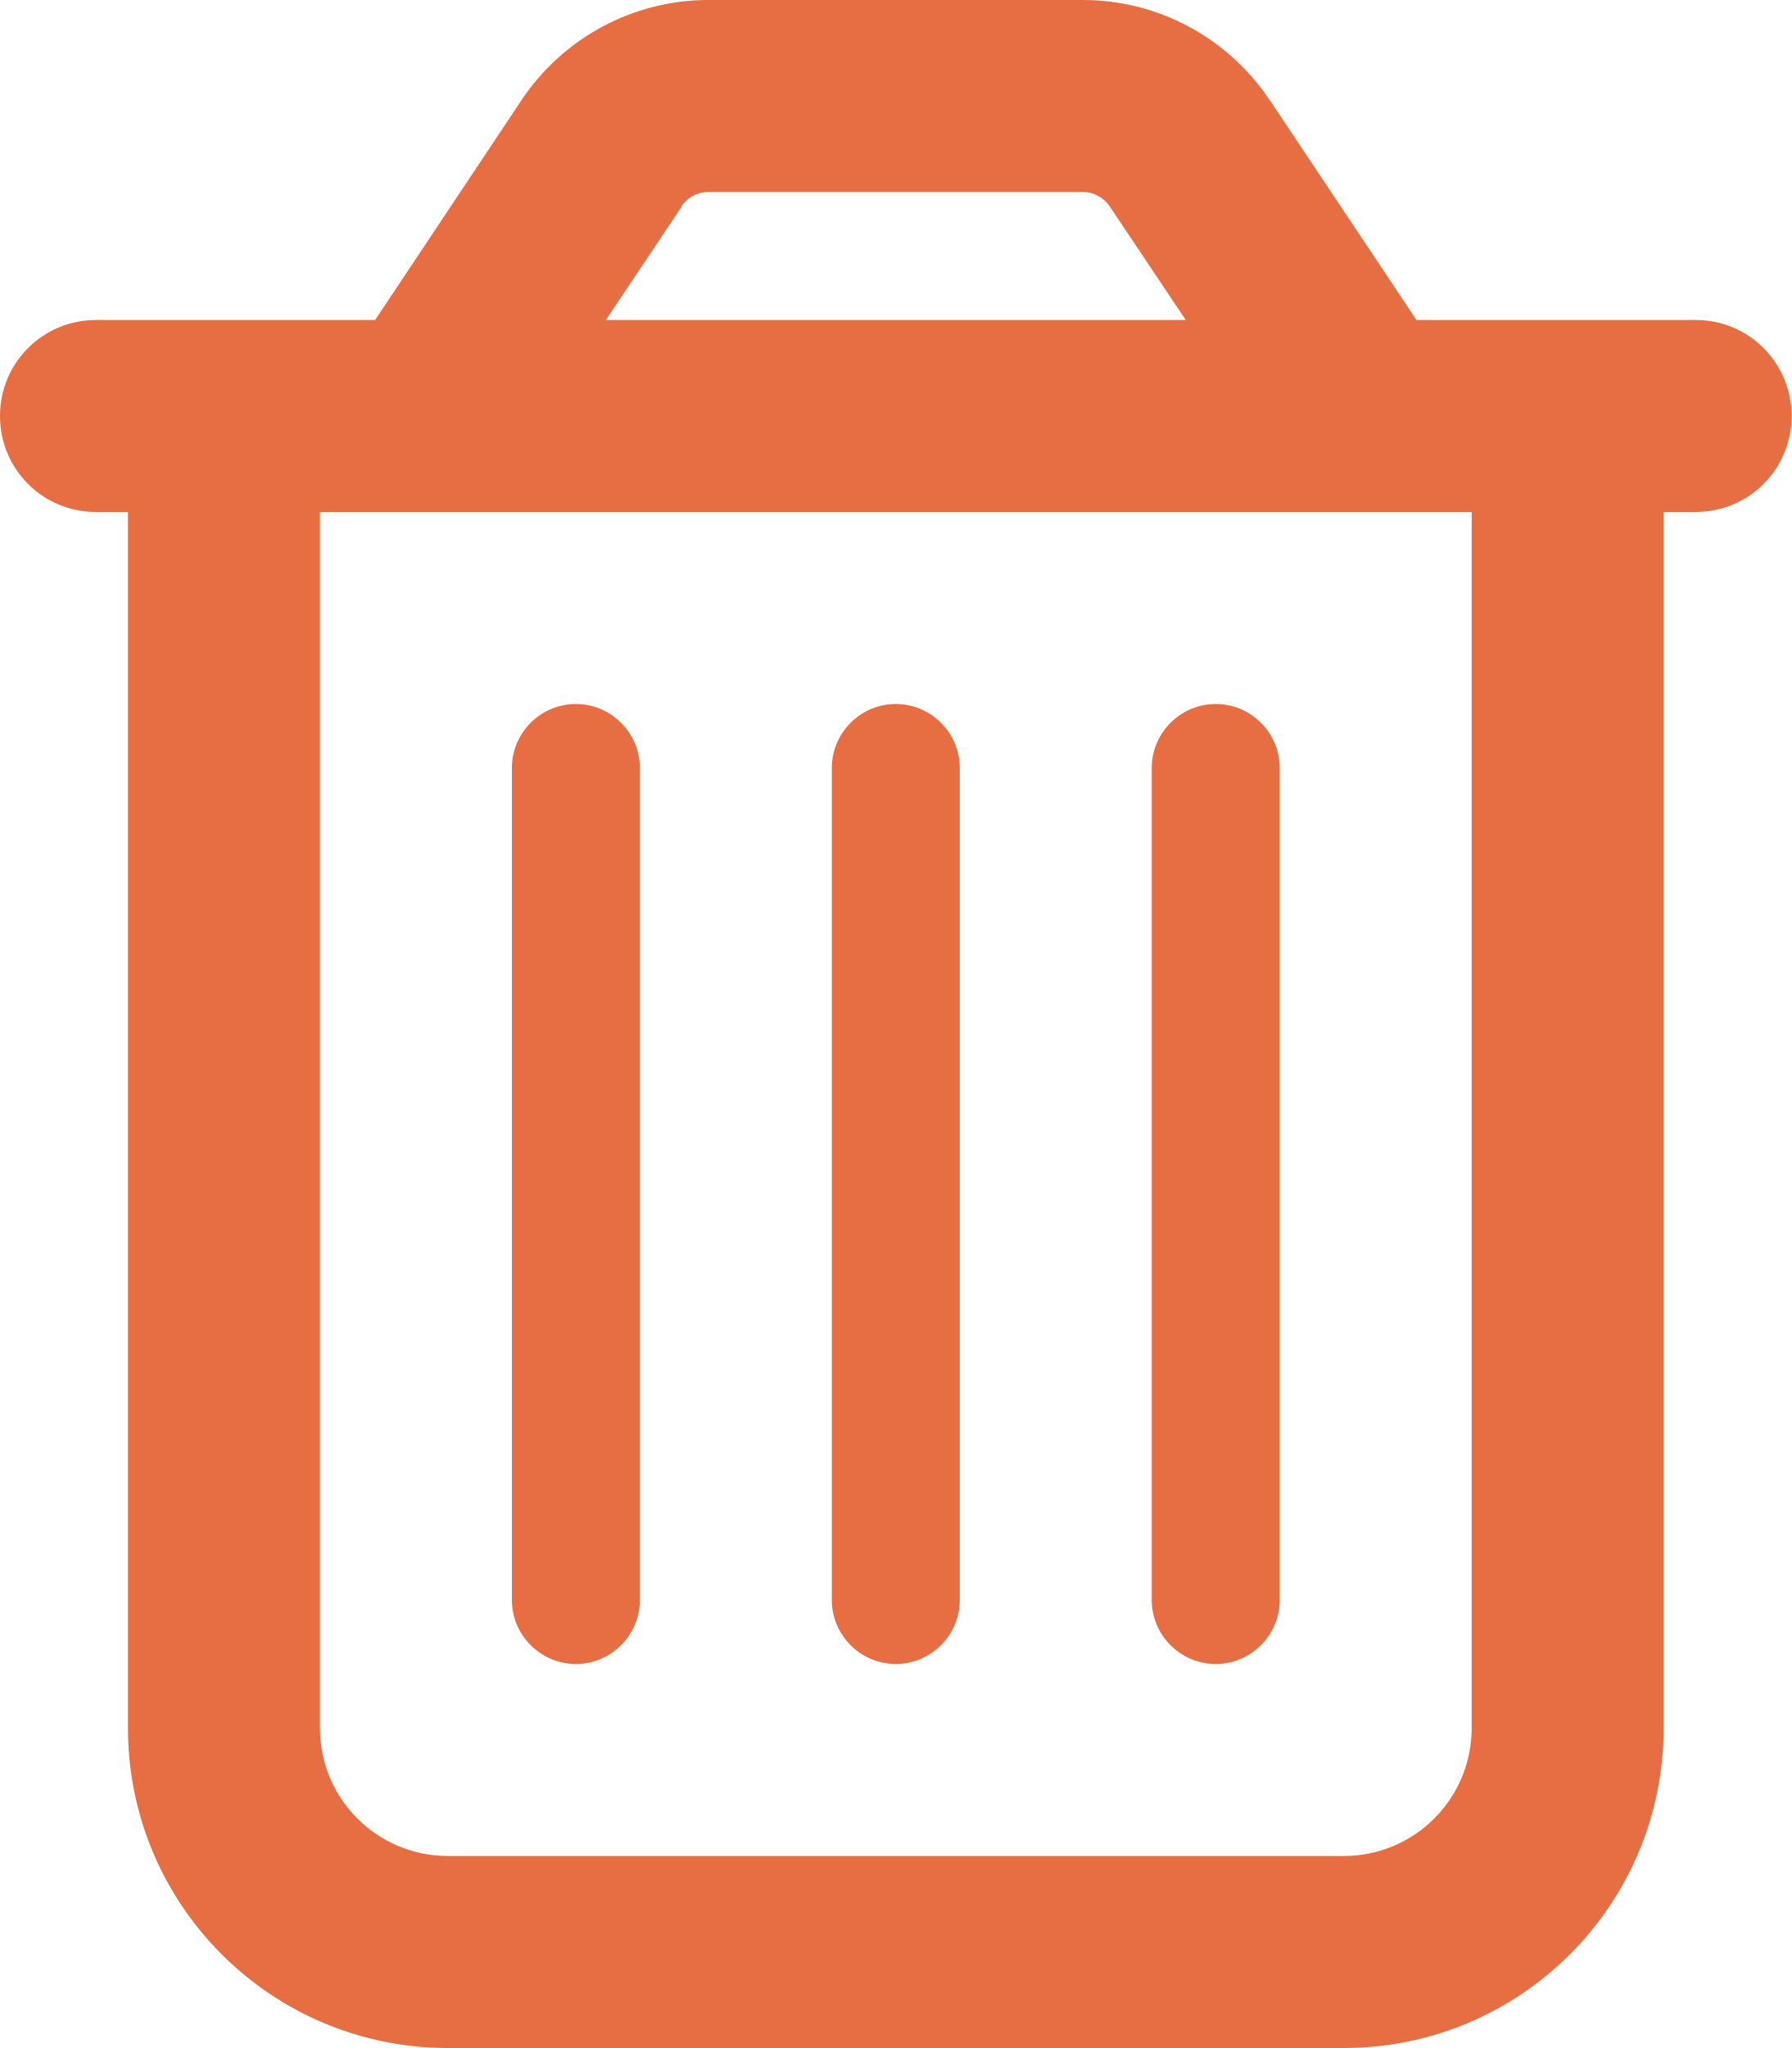
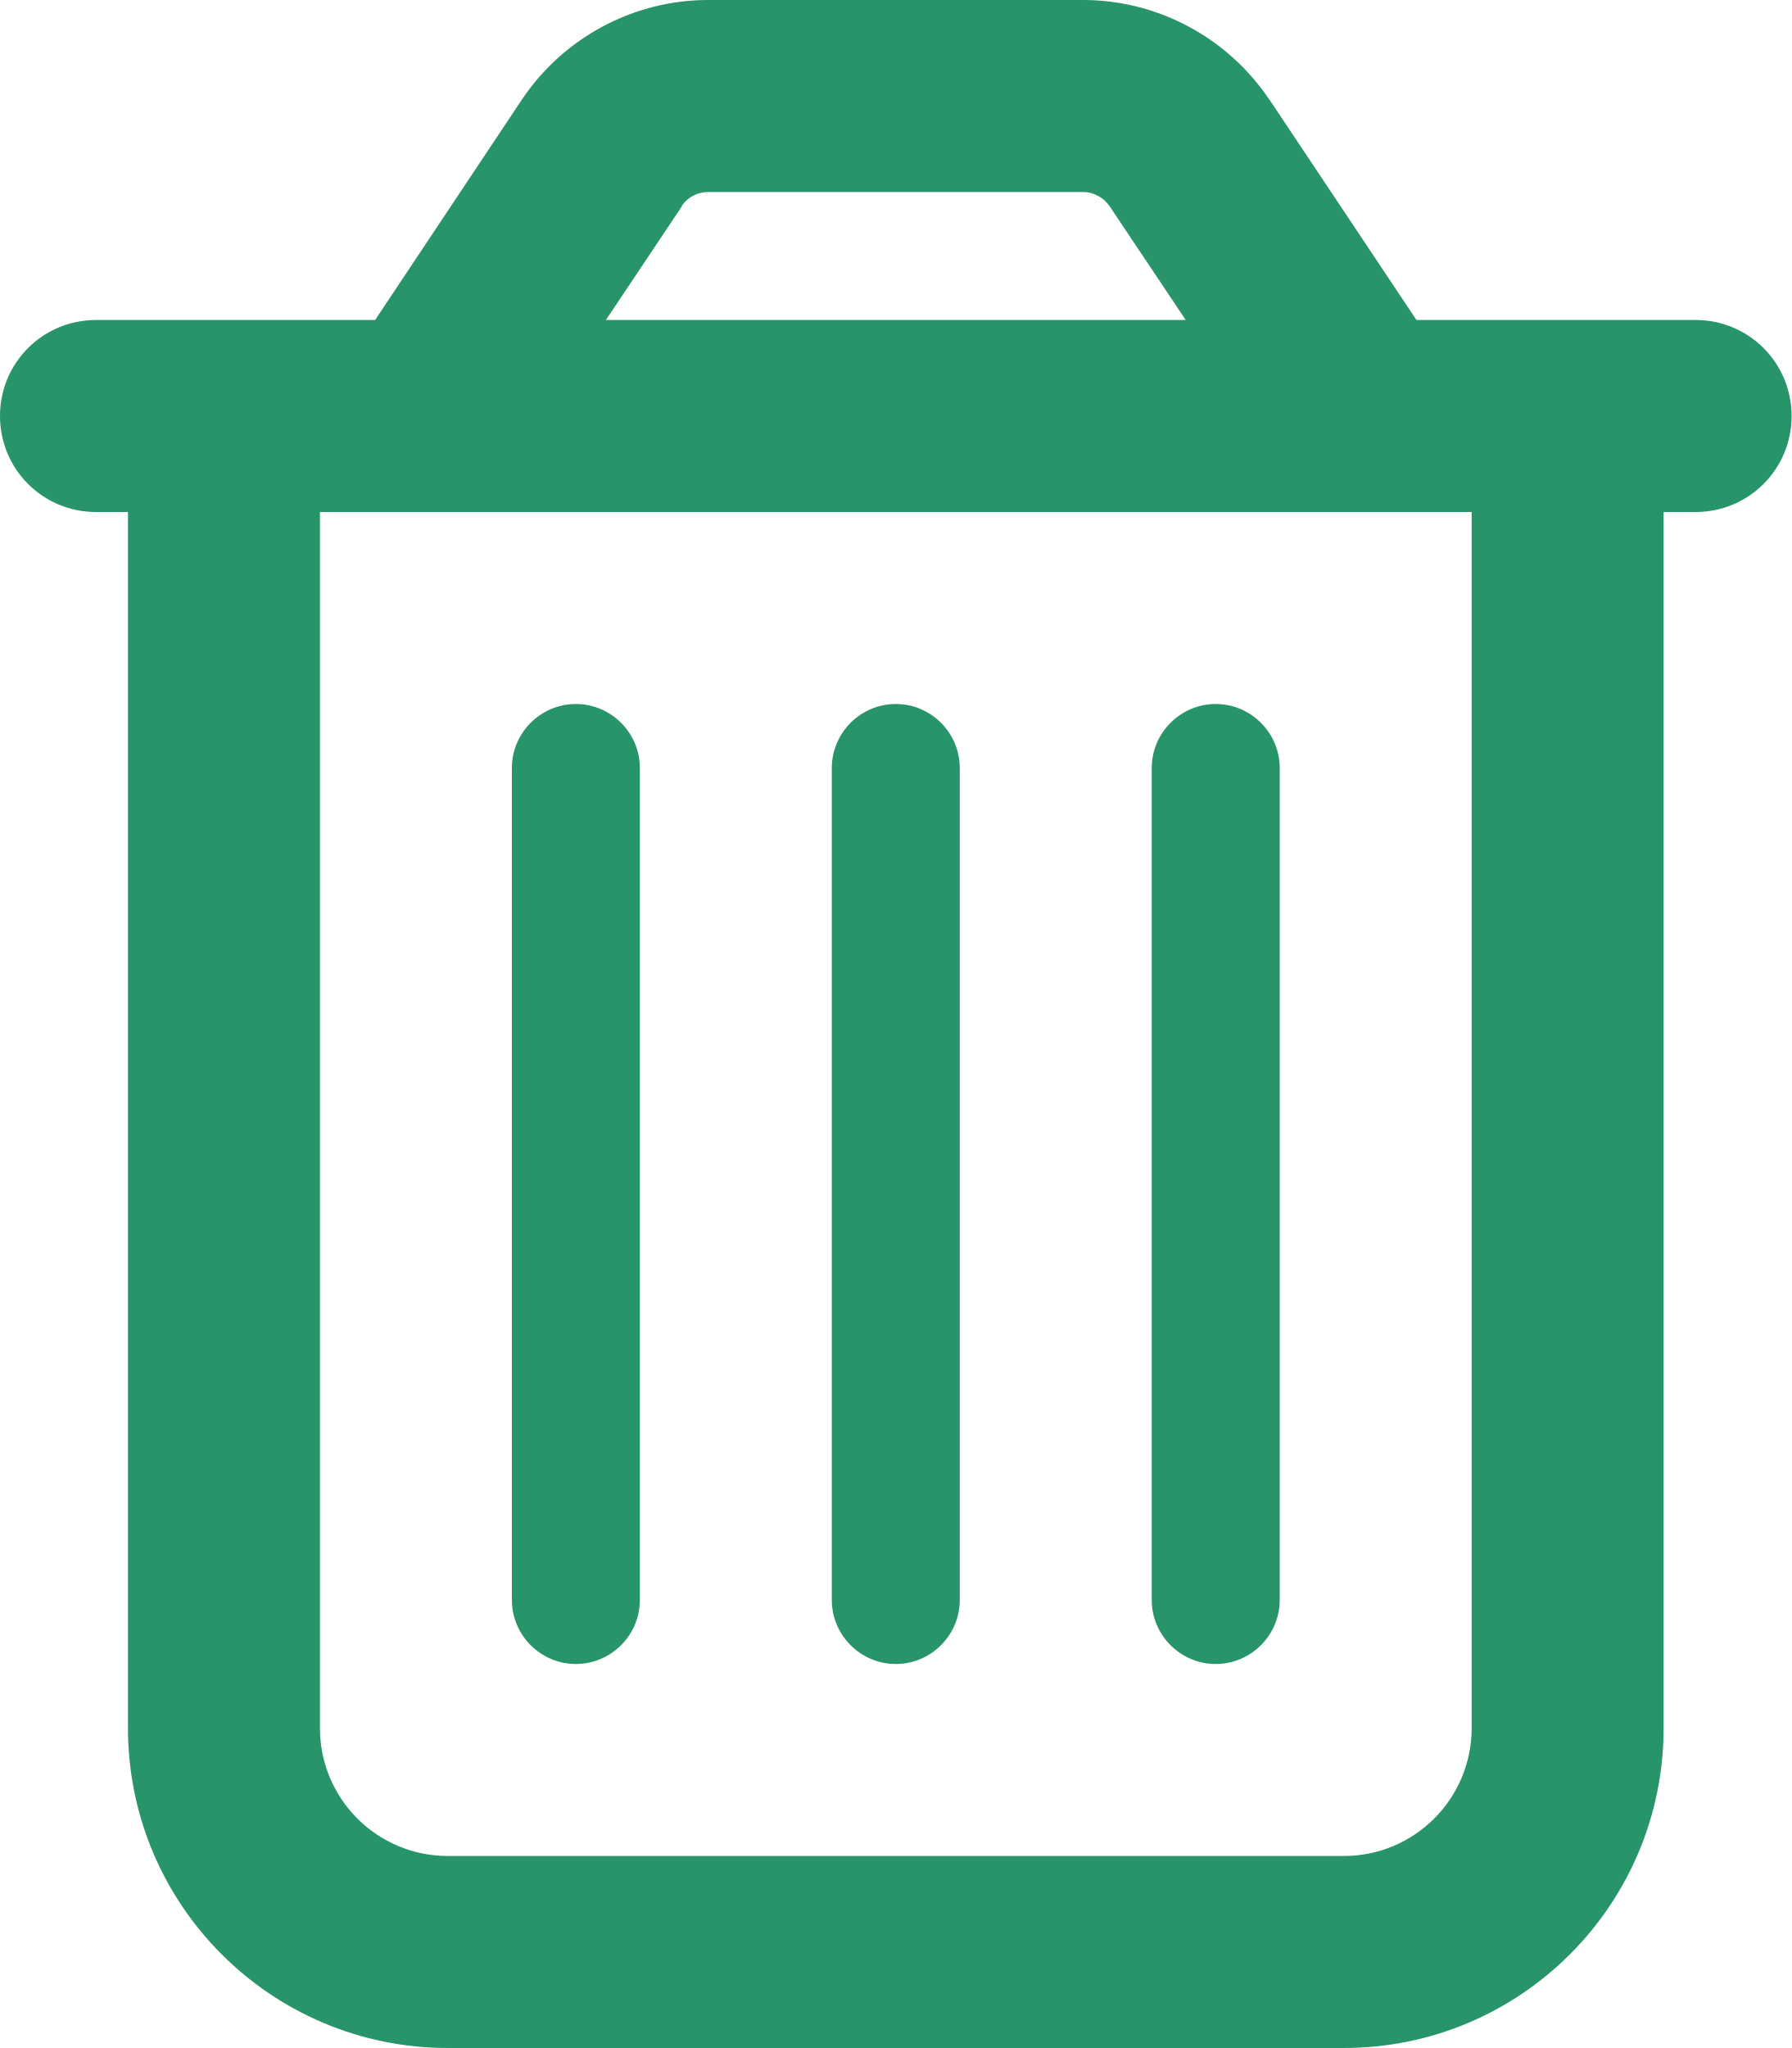
<svg xmlns="http://www.w3.org/2000/svg" viewBox="0 0 448 512">
-   <path fill="#e66e42" d="M170.5 51.6L151.5 80l145 0-19-28.4c-1.5-2.2-4-3.6-6.7-3.6l-93.7 0c-2.7 0-5.2 1.3-6.7 3.6zm147-26.6L354.2 80 368 80l48 0 8 0c13.3 0 24 10.7 24 24s-10.7 24-24 24l-8 0 0 304c0 44.2-35.8 80-80 80l-224 0c-44.2 0-80-35.8-80-80l0-304-8 0c-13.3 0-24-10.7-24-24S10.7 80 24 80l8 0 48 0 13.8 0 36.7-55.1C140.9 9.4 158.4 0 177.1 0l93.7 0c18.7 0 36.2 9.4 46.6 24.9zM80 128l0 304c0 17.7 14.3 32 32 32l224 0c17.7 0 32-14.3 32-32l0-304L80 128zm80 64l0 208c0 8.8-7.2 16-16 16s-16-7.2-16-16l0-208c0-8.8 7.2-16 16-16s16 7.2 16 16zm80 0l0 208c0 8.8-7.2 16-16 16s-16-7.2-16-16l0-208c0-8.8 7.2-16 16-16s16 7.2 16 16zm80 0l0 208c0 8.8-7.2 16-16 16s-16-7.2-16-16l0-208c0-8.8 7.2-16 16-16s16 7.2 16 16z" />
+   <path fill="#279469" d="M170.5 51.6L151.5 80l145 0-19-28.4c-1.5-2.2-4-3.6-6.7-3.6l-93.7 0c-2.7 0-5.2 1.3-6.7 3.6zm147-26.6L354.2 80 368 80l48 0 8 0c13.3 0 24 10.7 24 24s-10.7 24-24 24l-8 0 0 304c0 44.2-35.8 80-80 80l-224 0c-44.2 0-80-35.8-80-80l0-304-8 0c-13.3 0-24-10.7-24-24S10.7 80 24 80l8 0 48 0 13.8 0 36.7-55.1C140.9 9.4 158.4 0 177.1 0l93.7 0c18.7 0 36.2 9.4 46.6 24.9zM80 128l0 304c0 17.7 14.3 32 32 32l224 0c17.7 0 32-14.3 32-32l0-304L80 128zm80 64l0 208c0 8.8-7.2 16-16 16s-16-7.2-16-16l0-208c0-8.8 7.2-16 16-16s16 7.2 16 16zm80 0l0 208c0 8.8-7.2 16-16 16s-16-7.2-16-16l0-208c0-8.8 7.2-16 16-16s16 7.2 16 16zm80 0l0 208c0 8.8-7.2 16-16 16s-16-7.2-16-16l0-208c0-8.8 7.2-16 16-16s16 7.2 16 16z" />
</svg>
